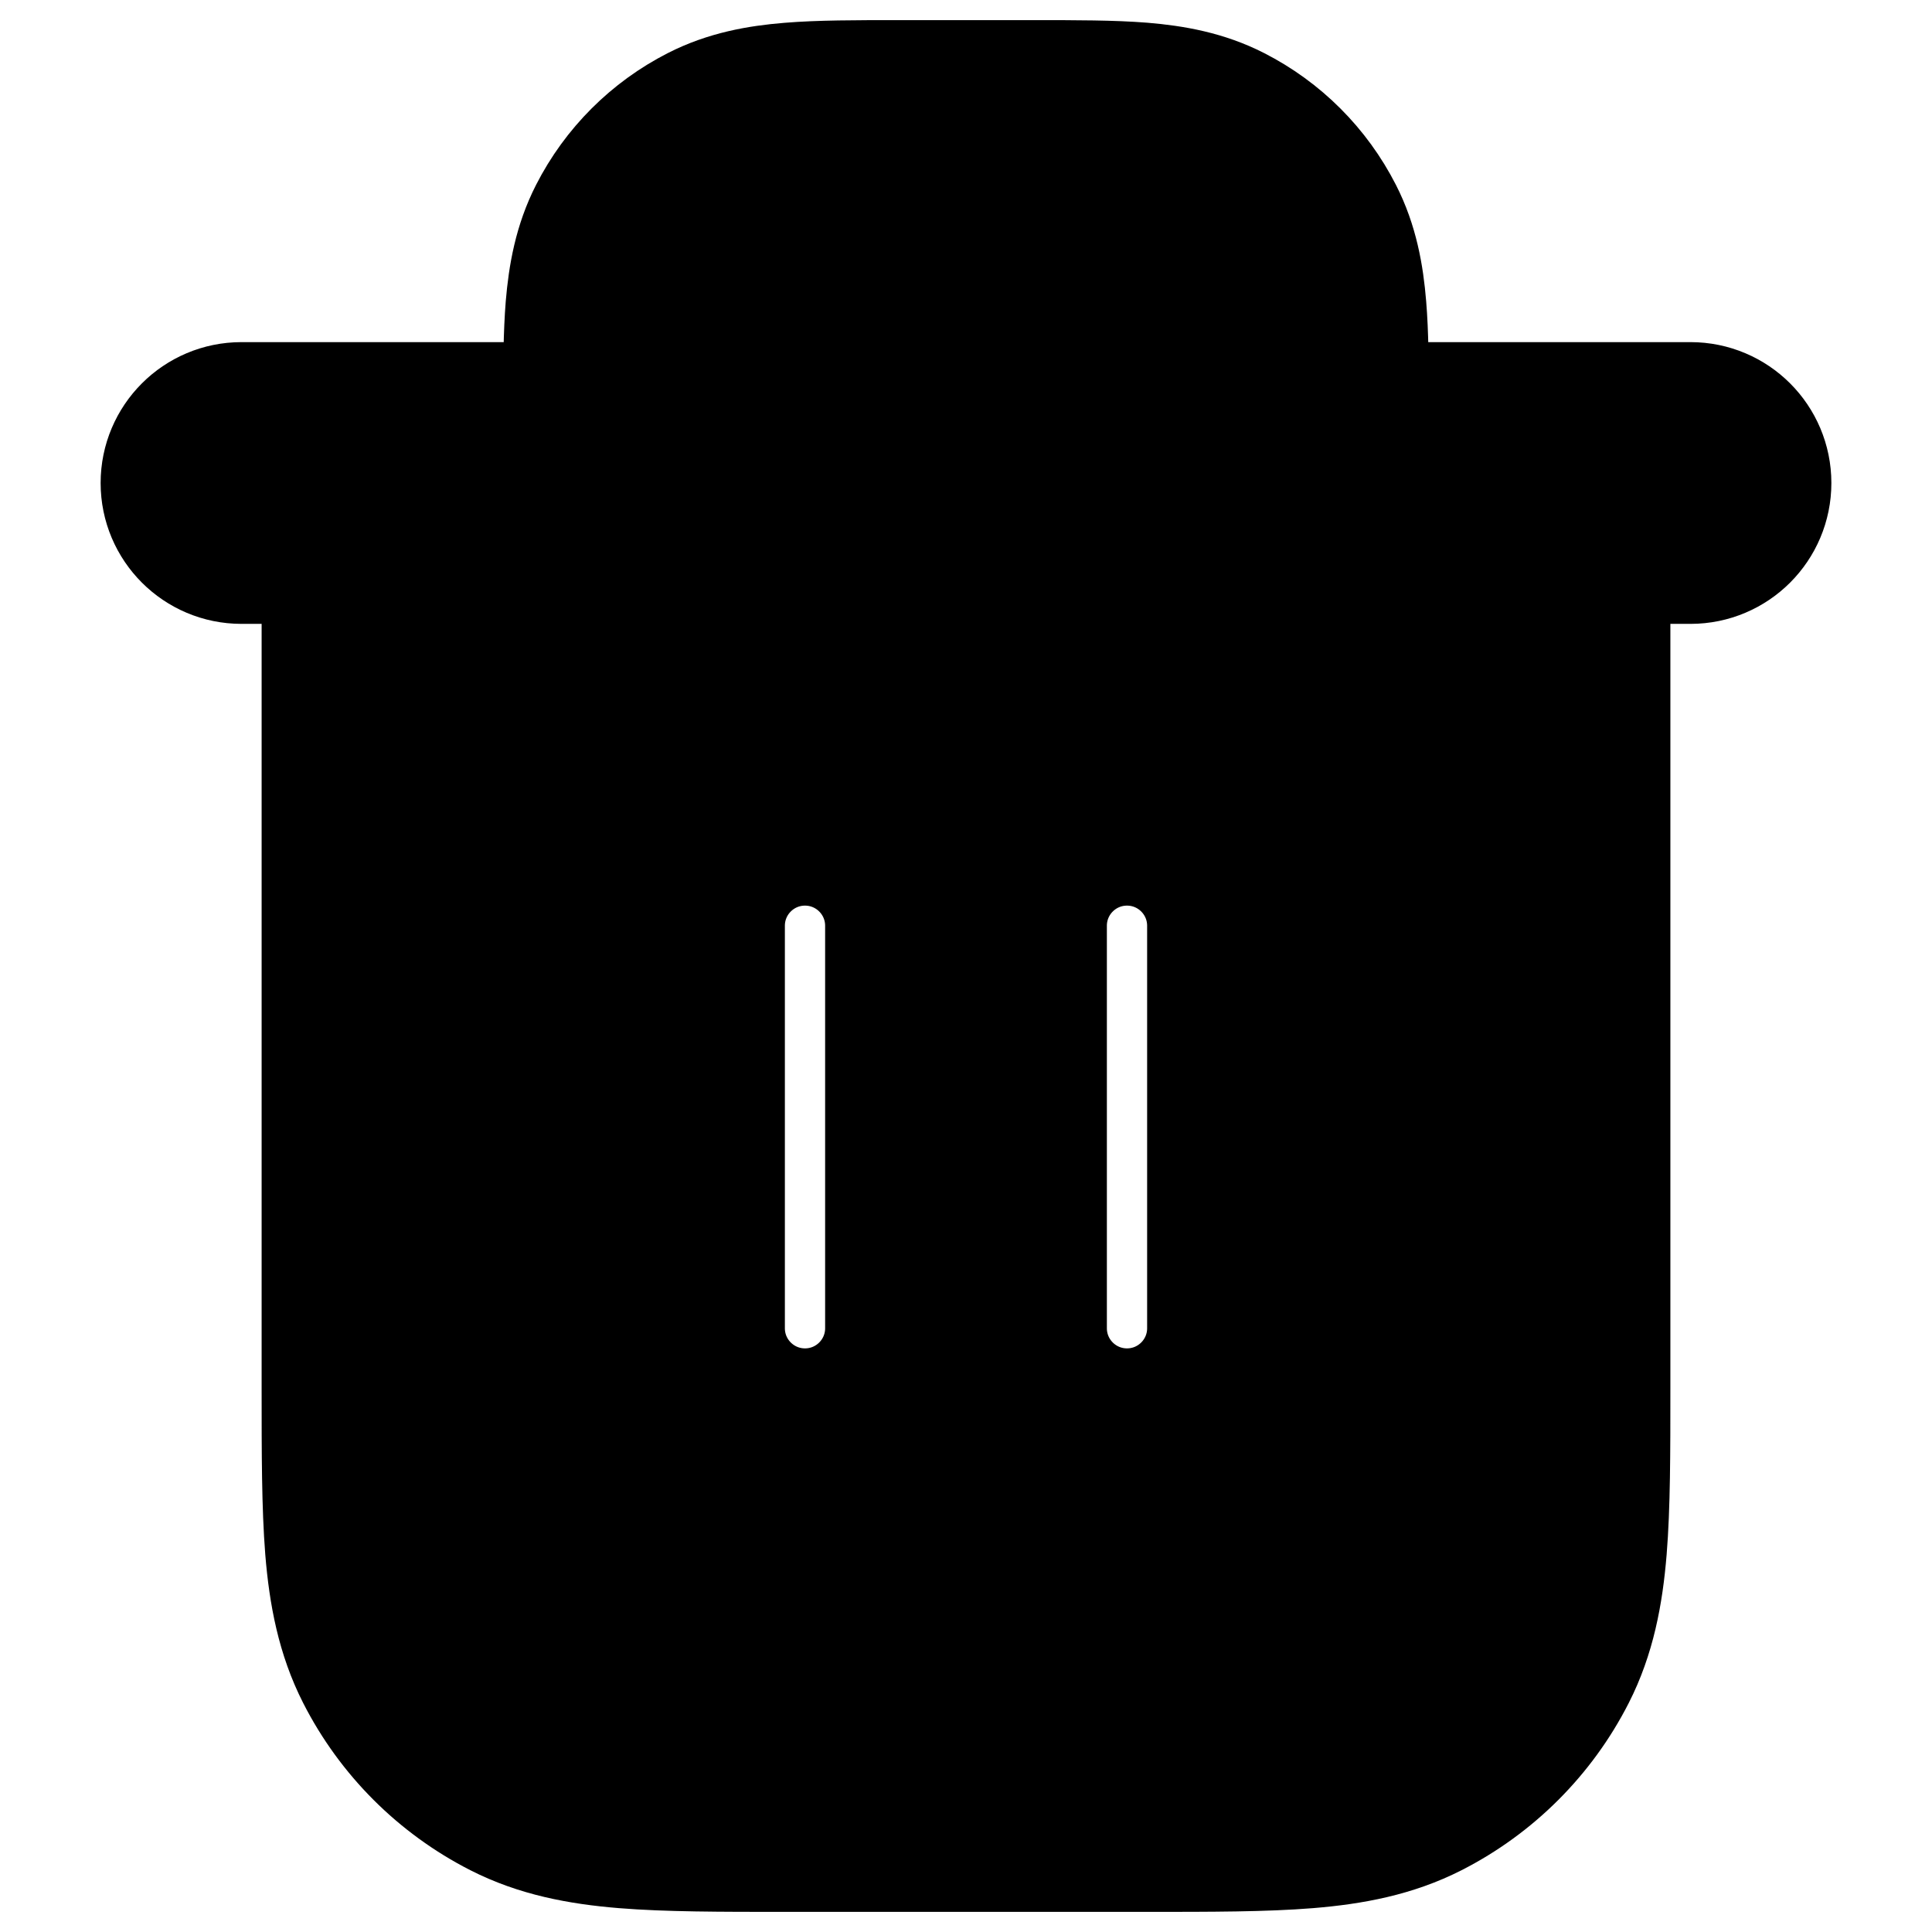
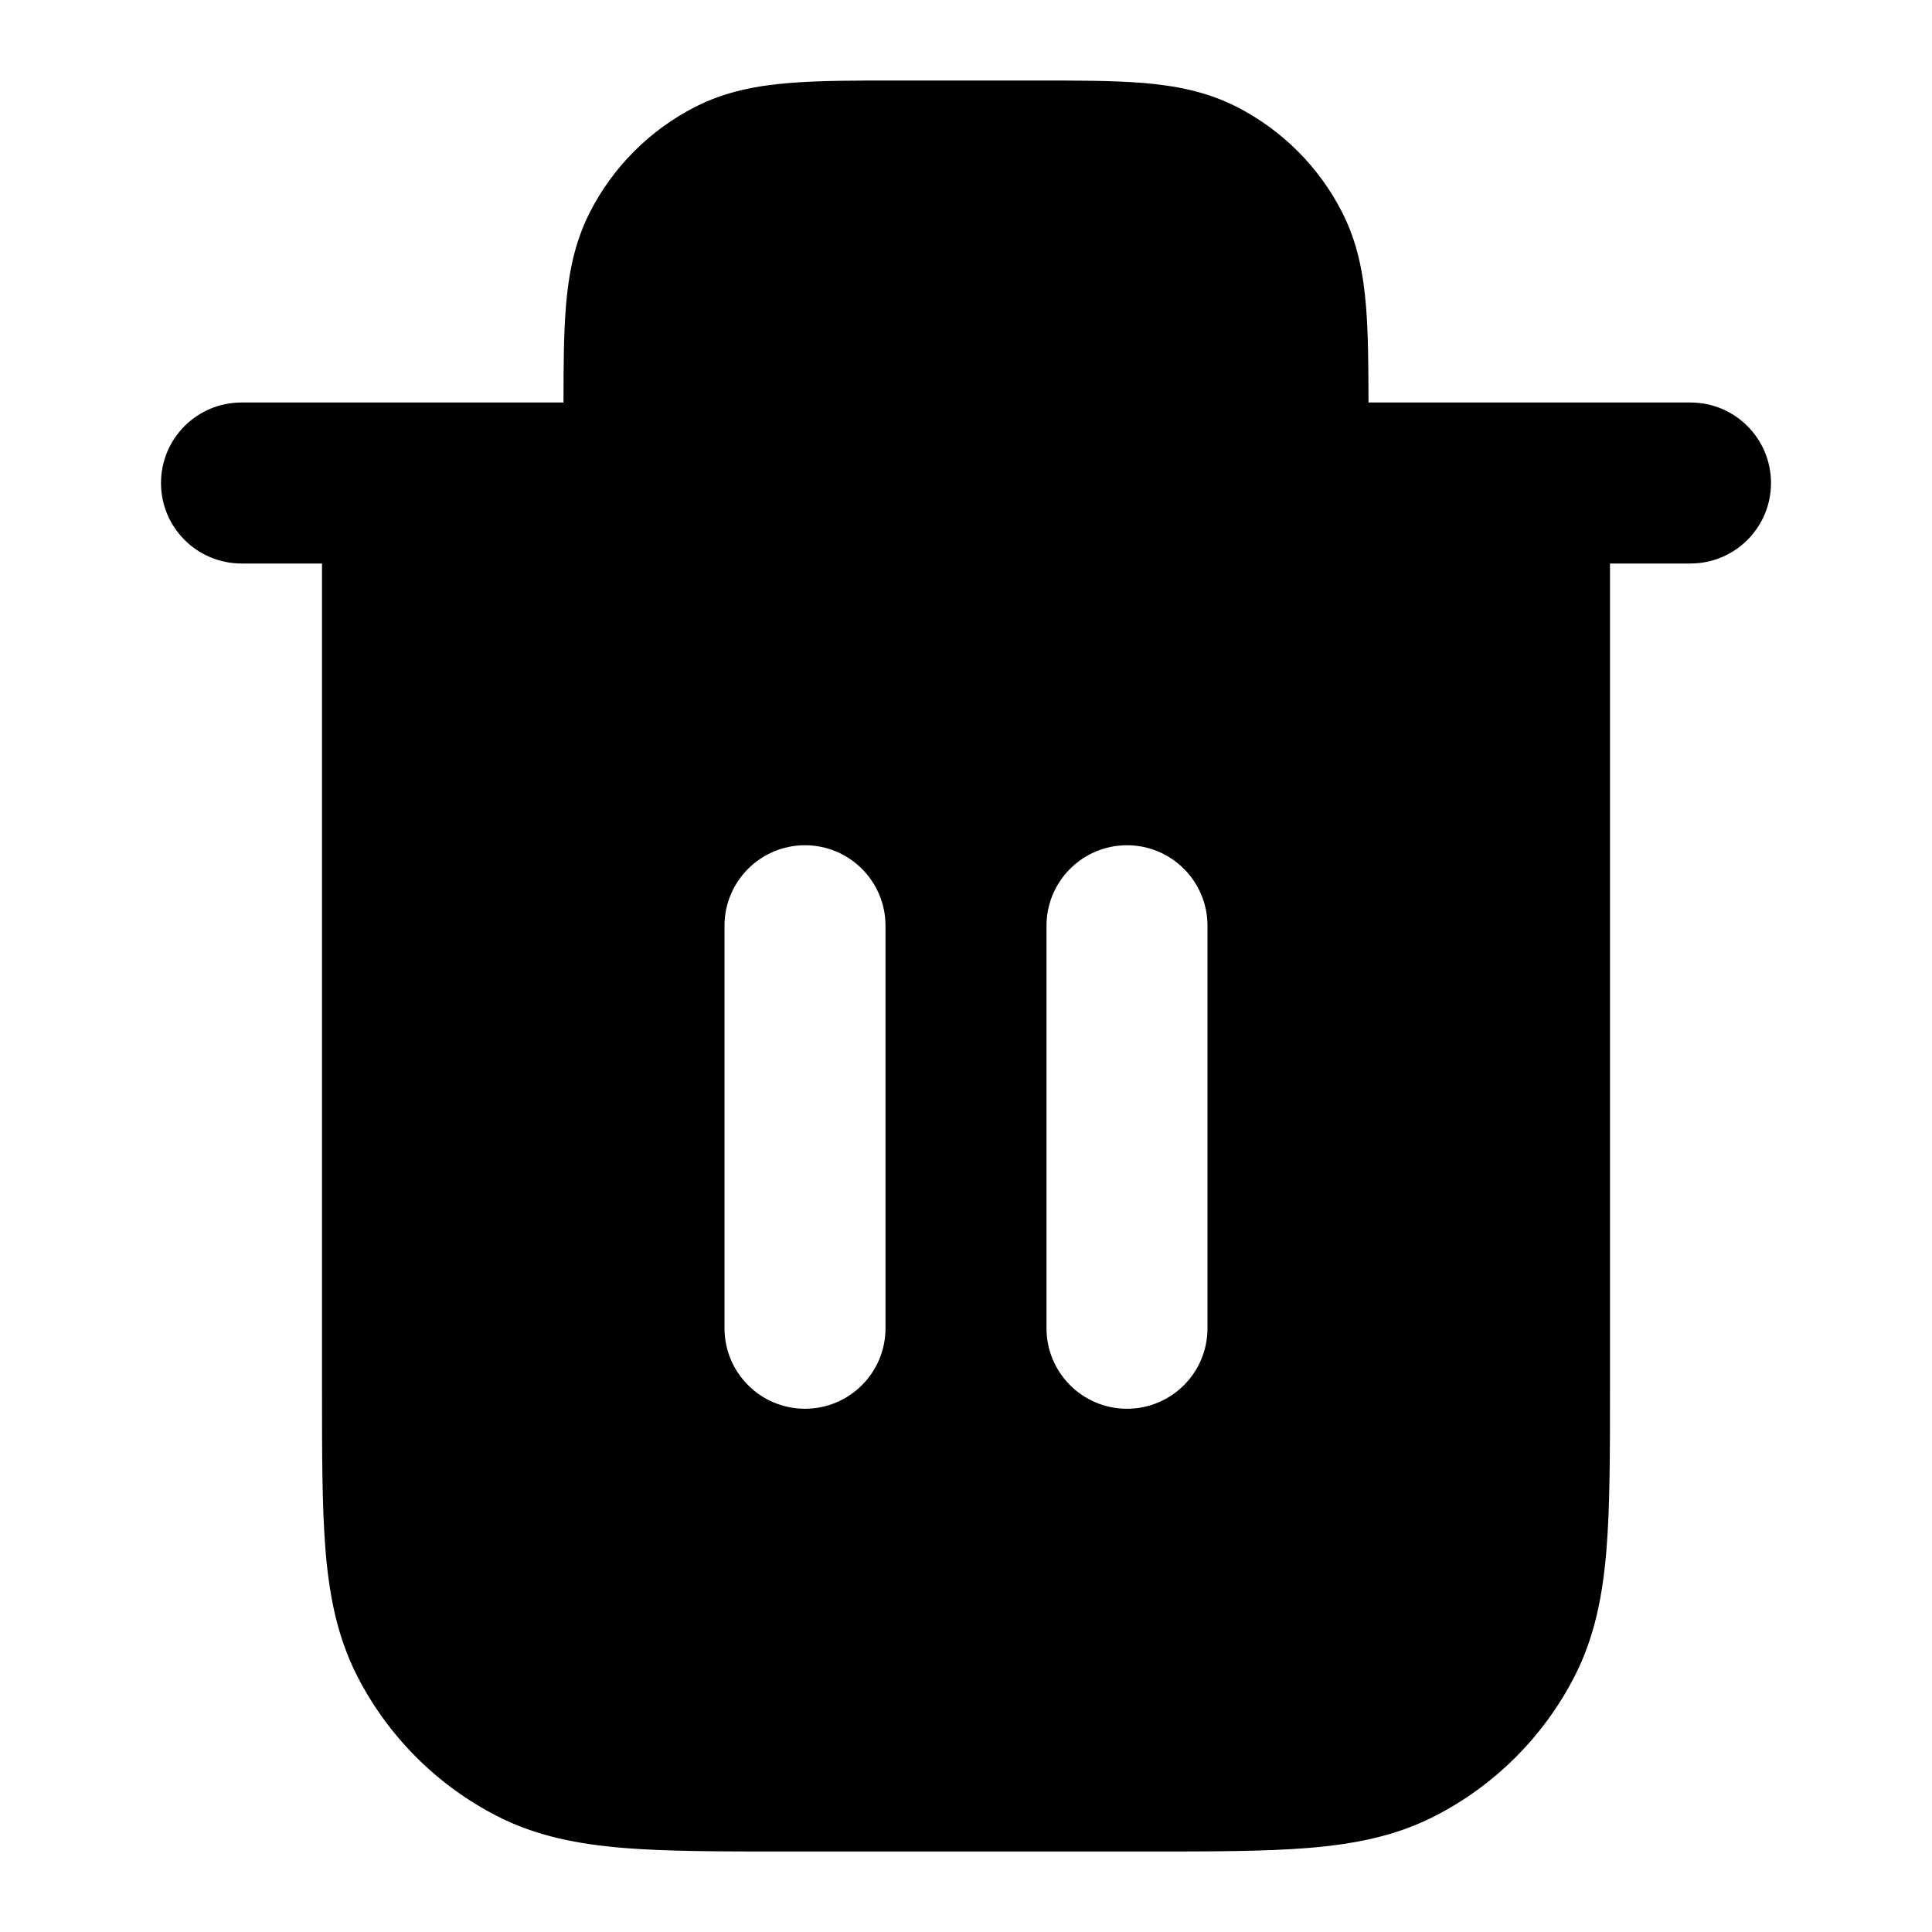
- <svg xmlns="http://www.w3.org/2000/svg" fill="none" viewBox="0 0 24 24" stroke-width="1.5" stroke="currentColor" aria-hidden="true">
-   <path fill="#000" fill-rule="evenodd" d="M11.162 1h1.676c.528 0 .982 0 1.357.03.395.033.789.104 1.167.297a3 3 0 0 1 1.311 1.311c.193.378.264.772.296 1.167.028.336.03.736.031 1.195h4a1 1 0 1 1 0 2h-1v10.241c0 .805 0 1.47-.044 2.01-.046.563-.145 1.08-.392 1.565a4 4 0 0 1-1.748 1.748c-.485.247-1.002.346-1.564.392-.541.044-1.206.044-2.01.044H9.758c-.805 0-1.47 0-2.01-.044-.563-.046-1.08-.145-1.565-.392a4 4 0 0 1-1.748-1.748c-.247-.485-.346-1.002-.392-1.564C4 18.71 4 18.046 4 17.242V7H3a1 1 0 1 1 0-2h4c0-.459.003-.86.03-1.195.033-.395.104-.789.297-1.167a3 3 0 0 1 1.311-1.311c.378-.193.772-.264 1.167-.296C10.18 1 10.635 1 11.162 1ZM10 10.5a1 1 0 0 1 1 1v5a1 1 0 1 1-2 0v-5a1 1 0 0 1 1-1Zm5 1a1 1 0 1 0-2 0v5a1 1 0 1 0 2 0v-5Z" clip-rule="evenodd" />
+ <svg xmlns="http://www.w3.org/2000/svg" viewBox="0 0 24 24" fill="currentColor" aria-hidden="true">
+   <path fill-rule="evenodd" d="M11.162 1h1.676c.528 0 .982 0 1.357.03.395.033.789.104 1.167.297a3 3 0 0 1 1.311 1.311c.193.378.264.772.296 1.167.028.336.03.736.031 1.195h4a1 1 0 1 1 0 2h-1v10.241c0 .805 0 1.47-.044 2.01-.046.563-.145 1.08-.392 1.565a4 4 0 0 1-1.748 1.748c-.485.247-1.002.346-1.564.392-.541.044-1.206.044-2.01.044H9.758c-.805 0-1.47 0-2.01-.044-.563-.046-1.08-.145-1.565-.392a4 4 0 0 1-1.748-1.748c-.247-.485-.346-1.002-.392-1.564C4 18.71 4 18.046 4 17.242V7H3a1 1 0 1 1 0-2h4c0-.459.003-.86.03-1.195.033-.395.104-.789.297-1.167a3 3 0 0 1 1.311-1.311c.378-.193.772-.264 1.167-.296C10.18 1 10.635 1 11.162 1ZM10 10.5a1 1 0 0 1 1 1v5a1 1 0 1 1-2 0v-5a1 1 0 0 1 1-1Zm5 1a1 1 0 1 0-2 0v5a1 1 0 1 0 2 0v-5Z" clip-rule="evenodd" />
</svg>
